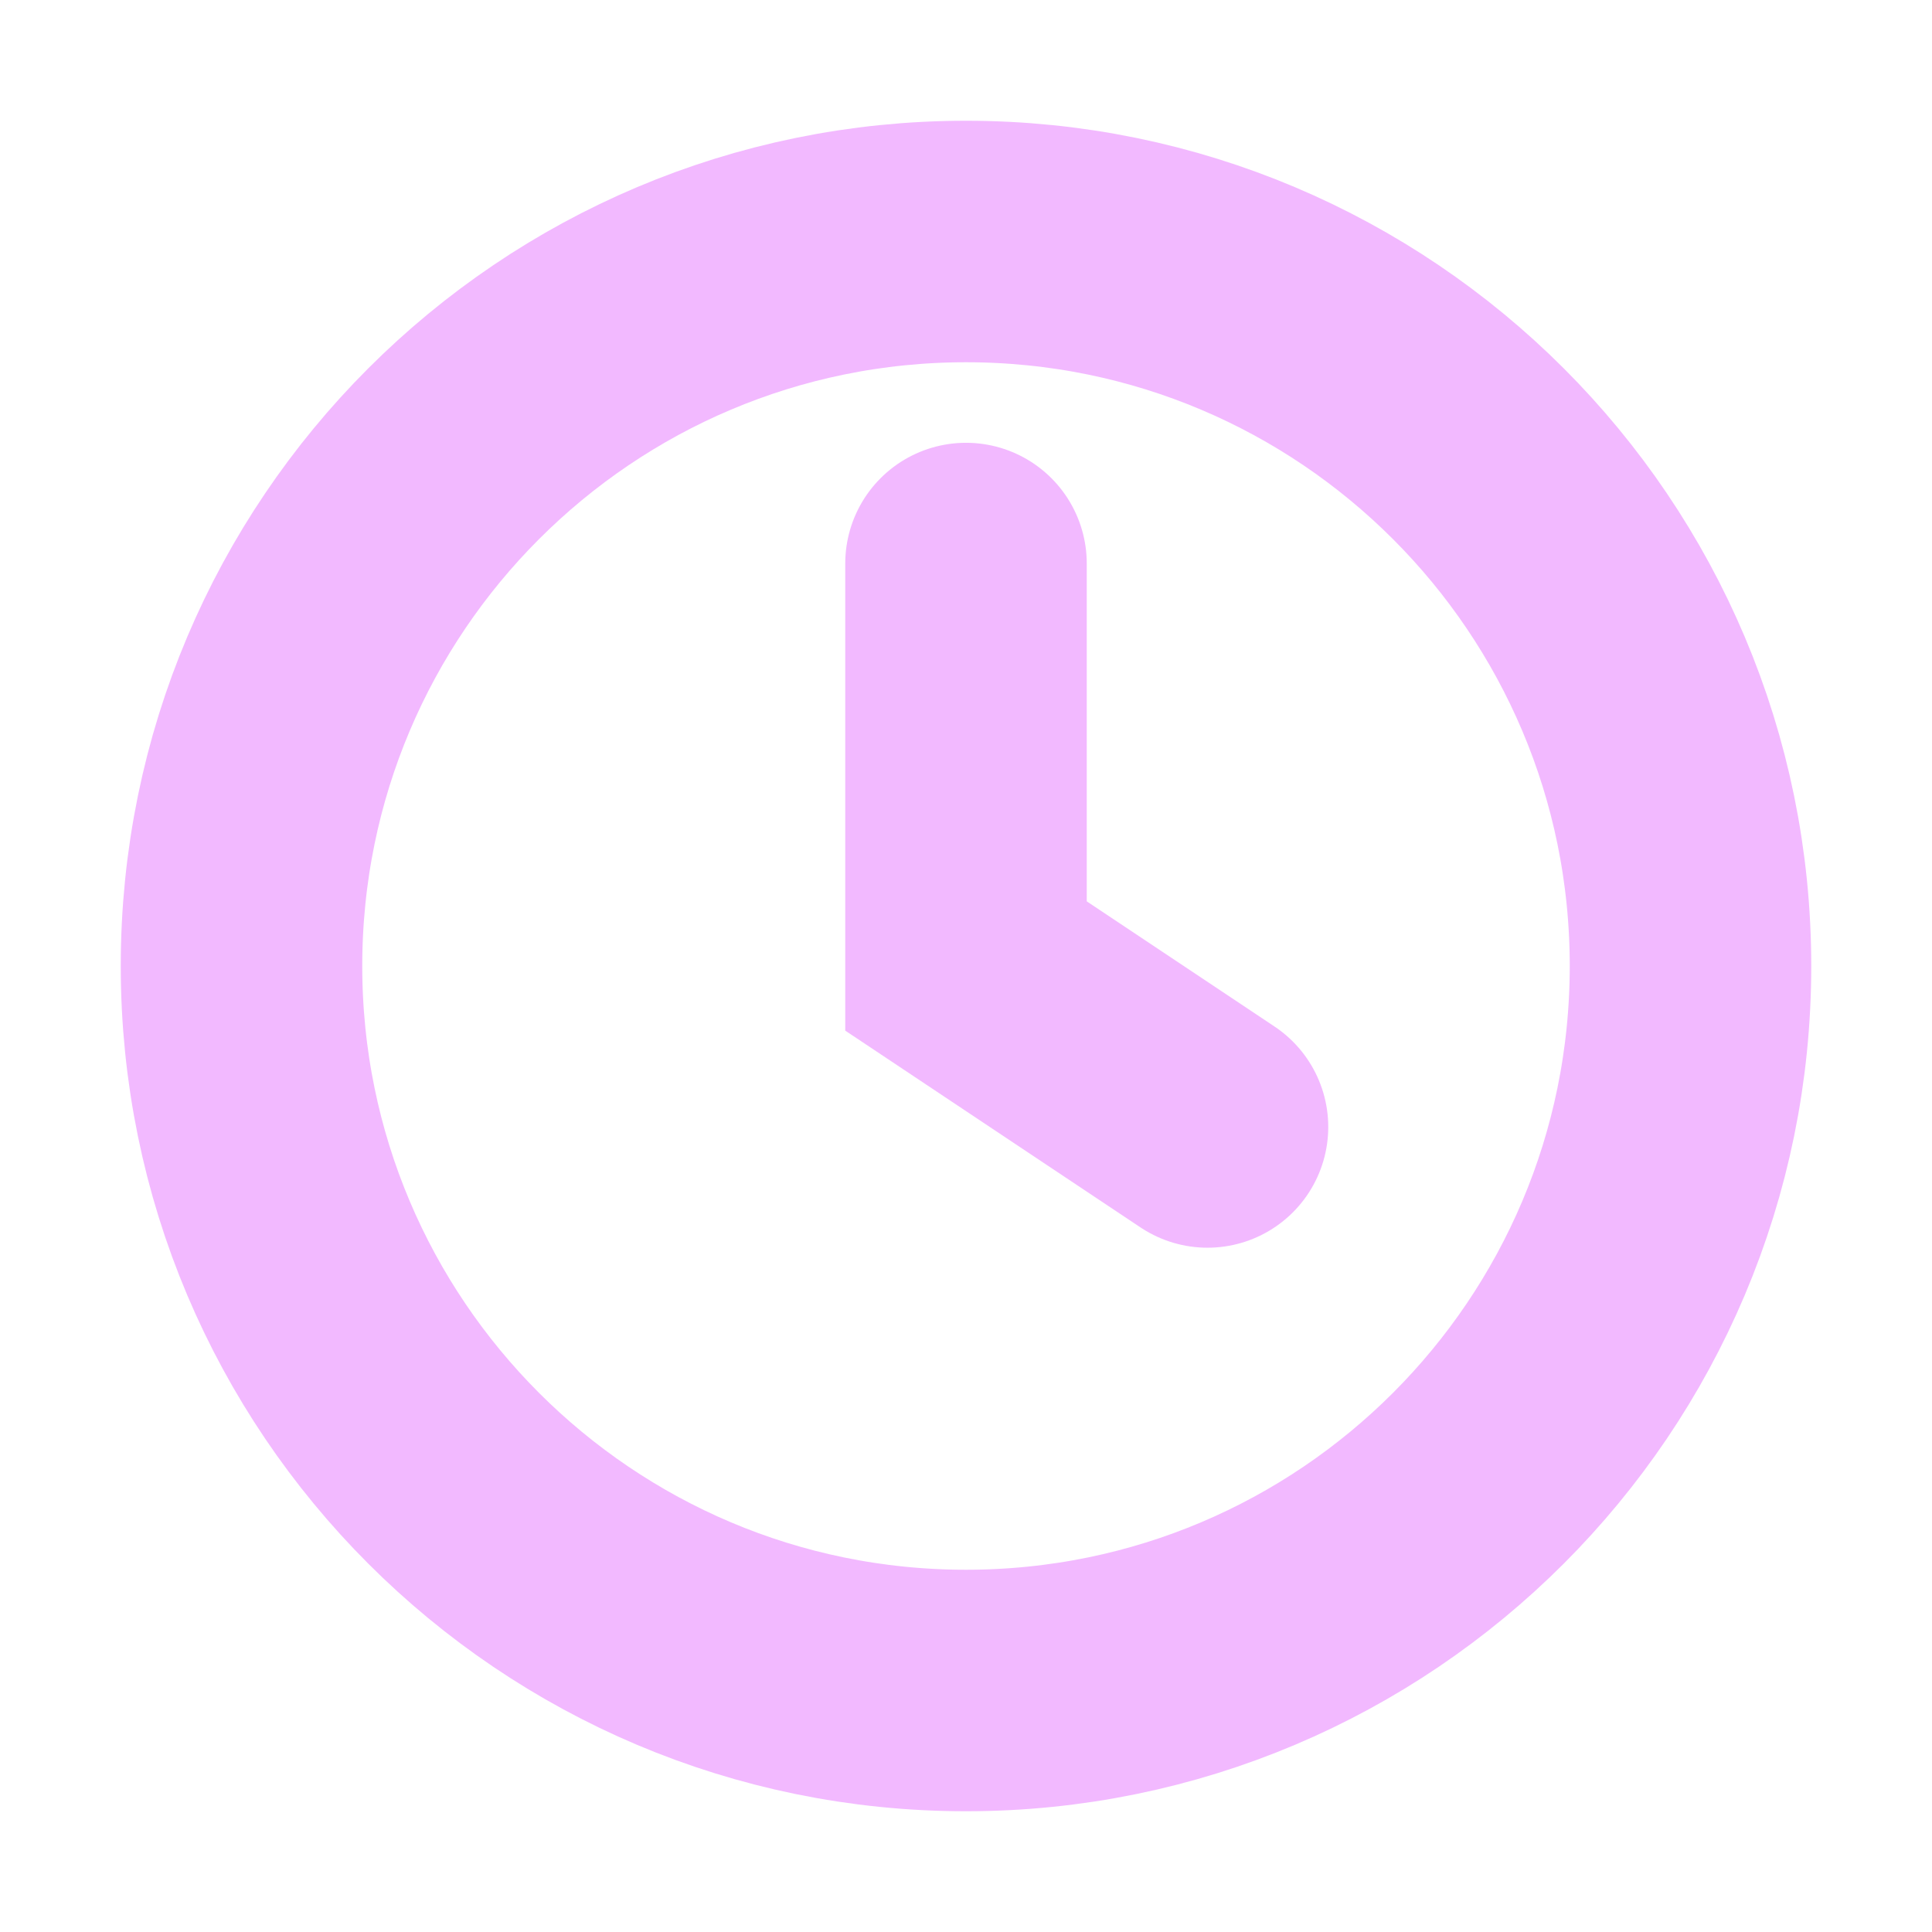
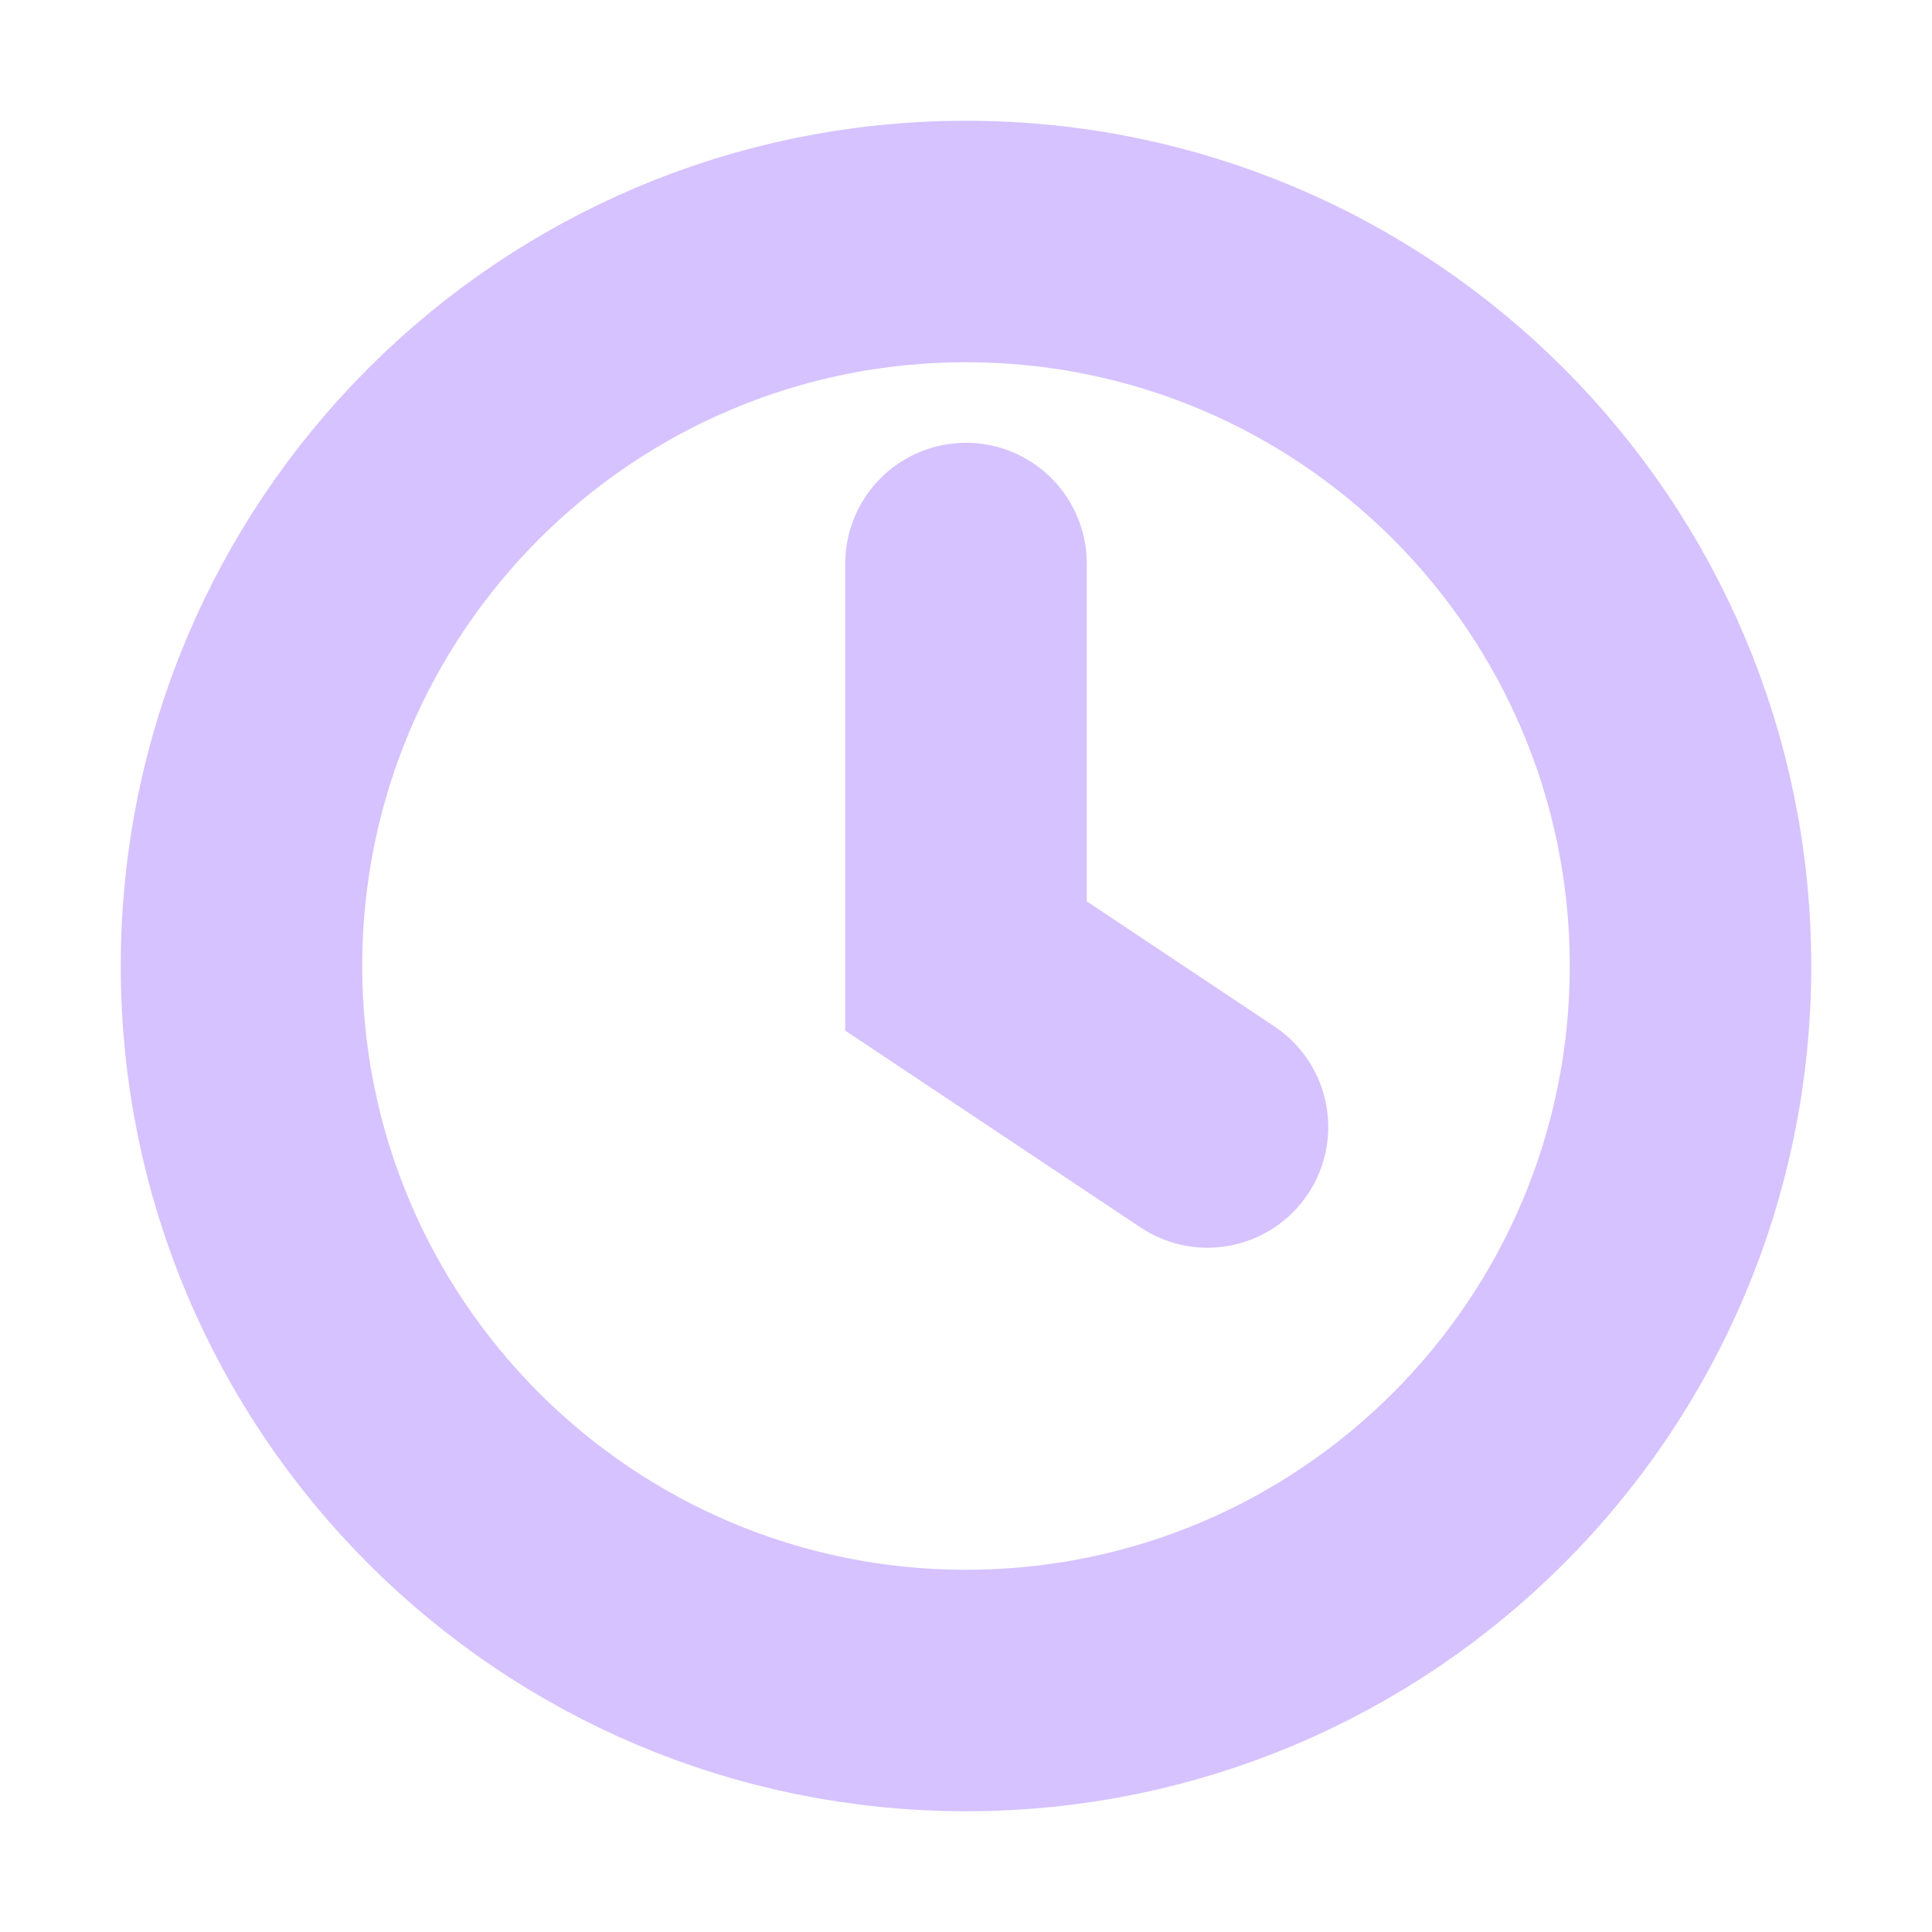
<svg xmlns="http://www.w3.org/2000/svg" preserveAspectRatio="none" overflow="visible" style="display: block;" width="16" height="16" viewBox="0 0 16 16" fill="none">
  <g id="Frame">
-     <path id="Vector" d="M14 8C14 11.314 11.314 14 8 14C4.686 14 2 11.314 2 8C2 4.686 4.686 2 8 2C11.314 2 14 4.686 14 8Z" stroke-width="2" stroke="#F2B9FF" />
-     <path id="Vector_2" d="M8 4.667V8L10 9.333" stroke-width="2" stroke-linecap="round" stroke="#F2B9FF" />
+     <path id="Vector" d="M14 8C14 11.314 11.314 14 8 14C4.686 14 2 11.314 2 8C2 4.686 4.686 2 8 2C11.314 2 14 4.686 14 8Z" stroke-width="2" stroke="#d6c2ff" />
+     <path id="Vector_2" d="M8 4.667V8L10 9.333" stroke-width="2" stroke-linecap="round" stroke="#d6c2ff" />
  </g>
</svg>
